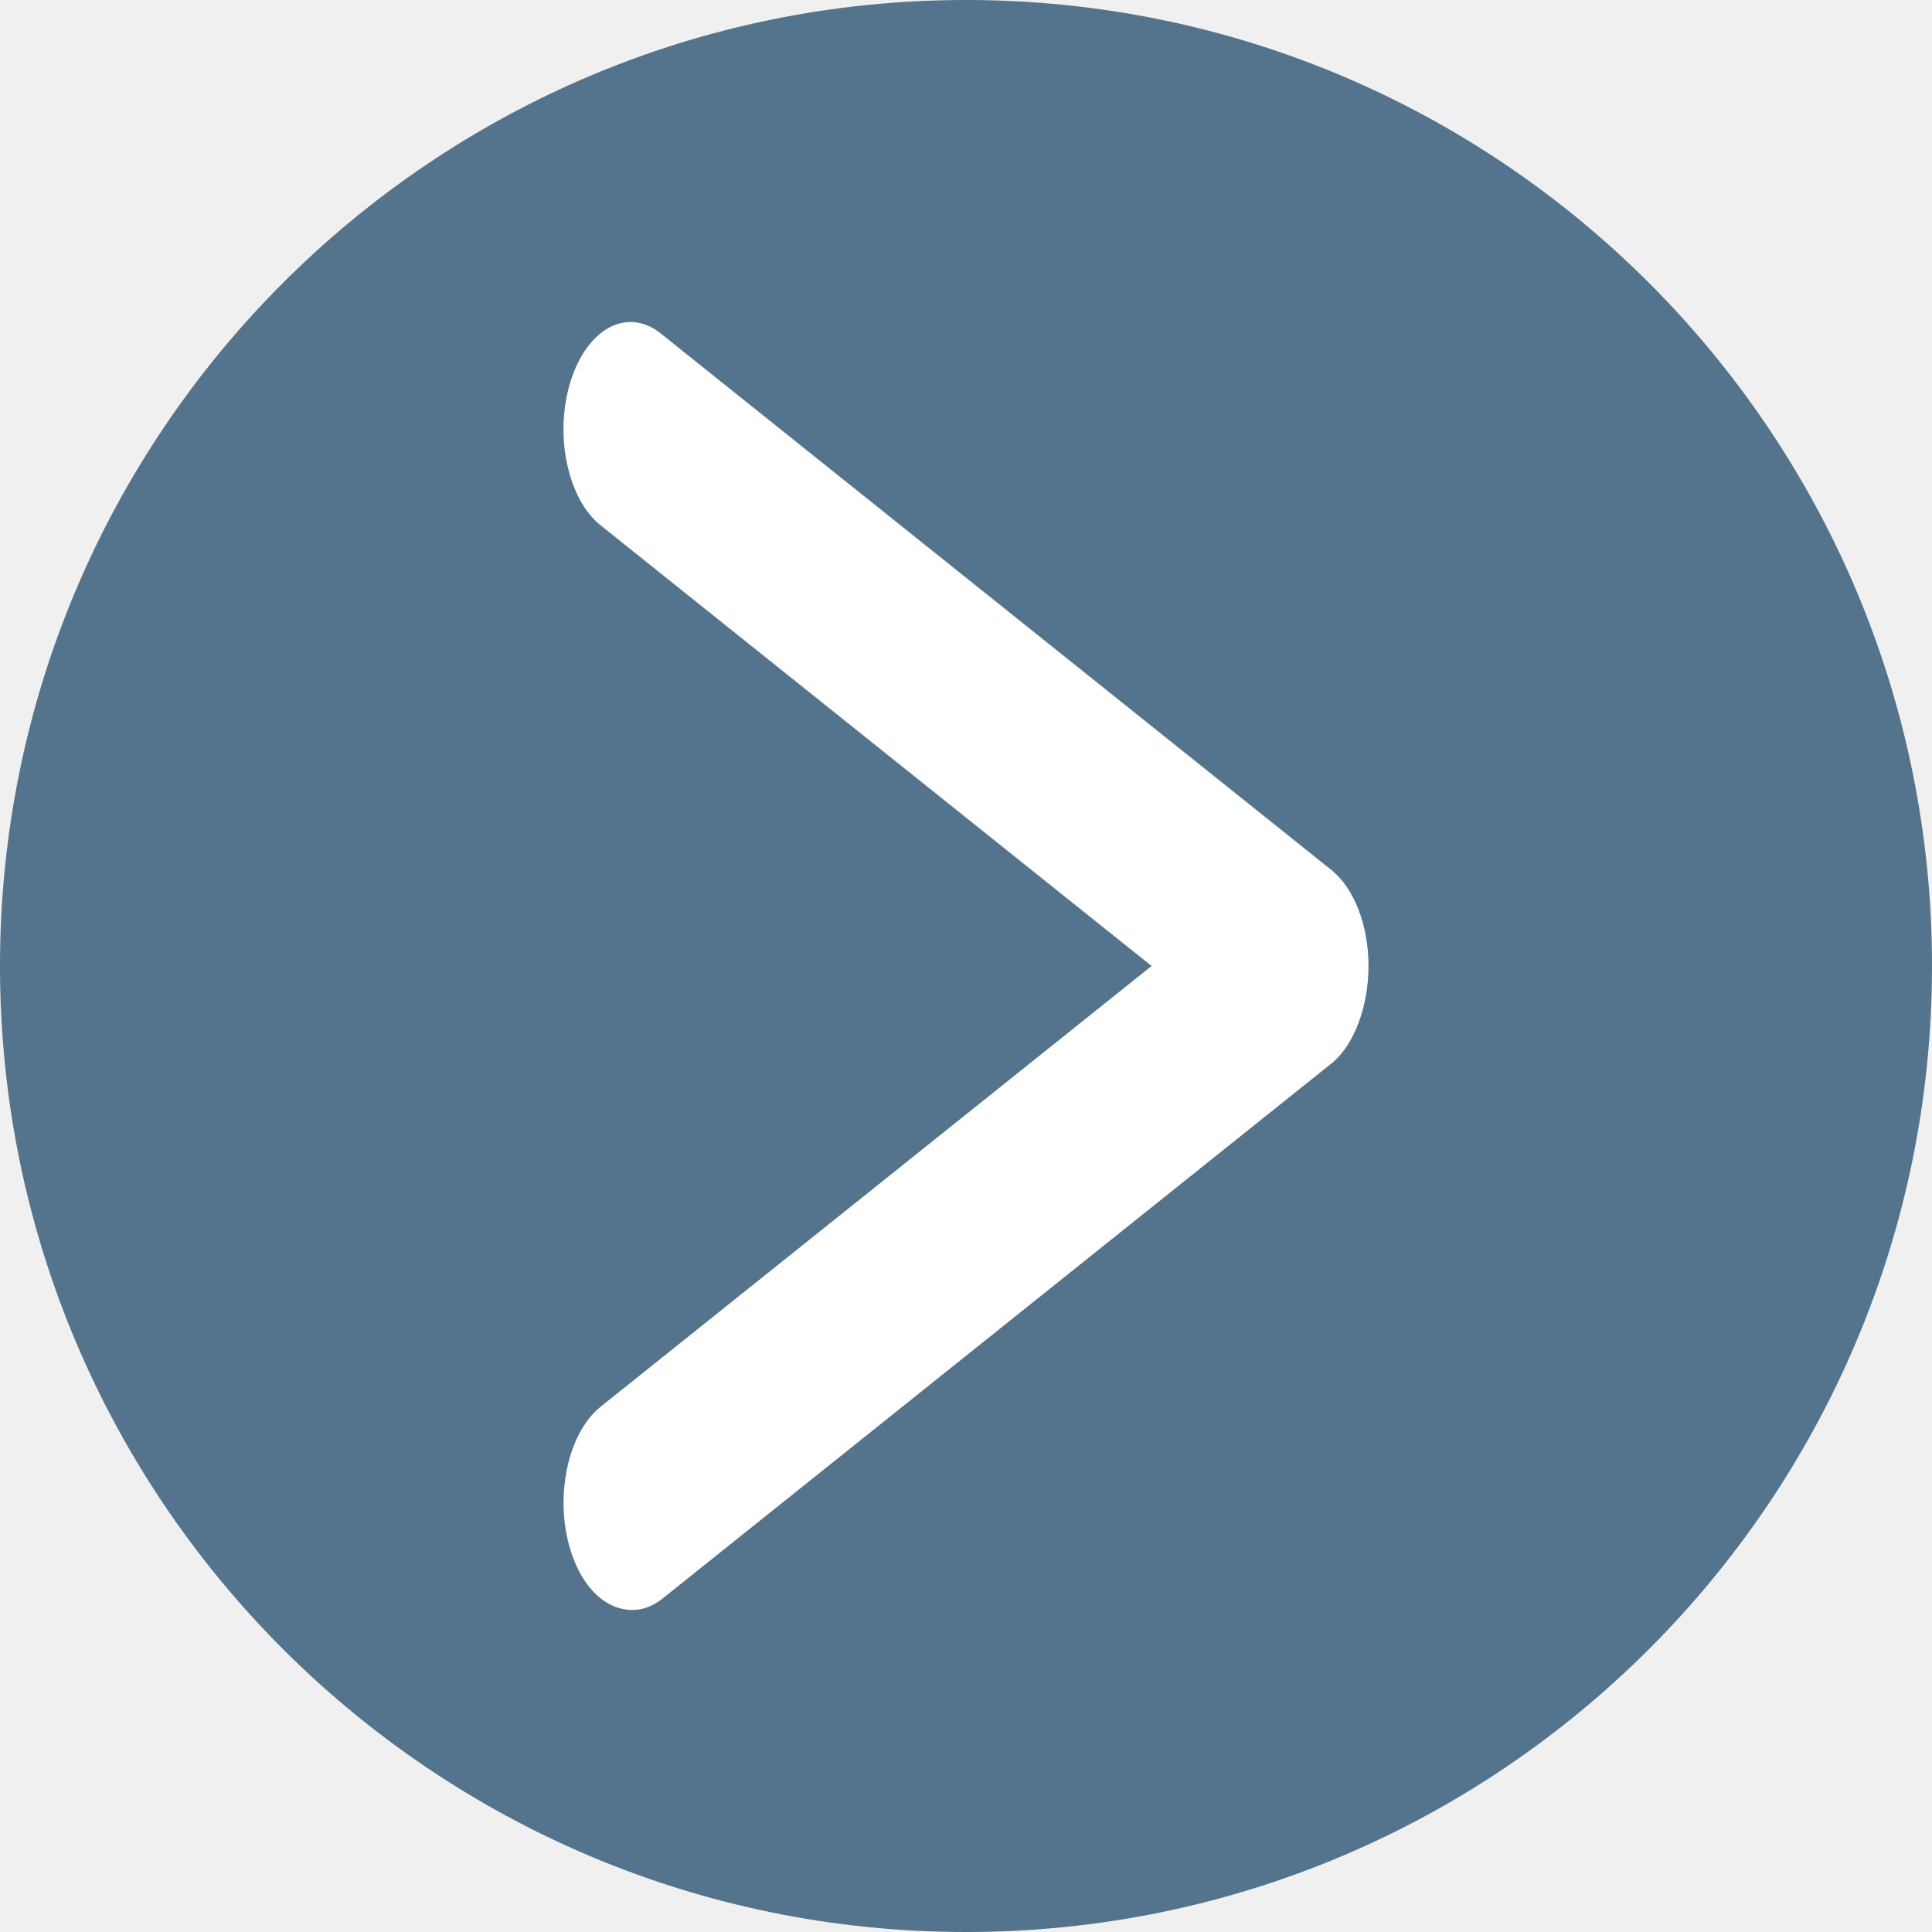
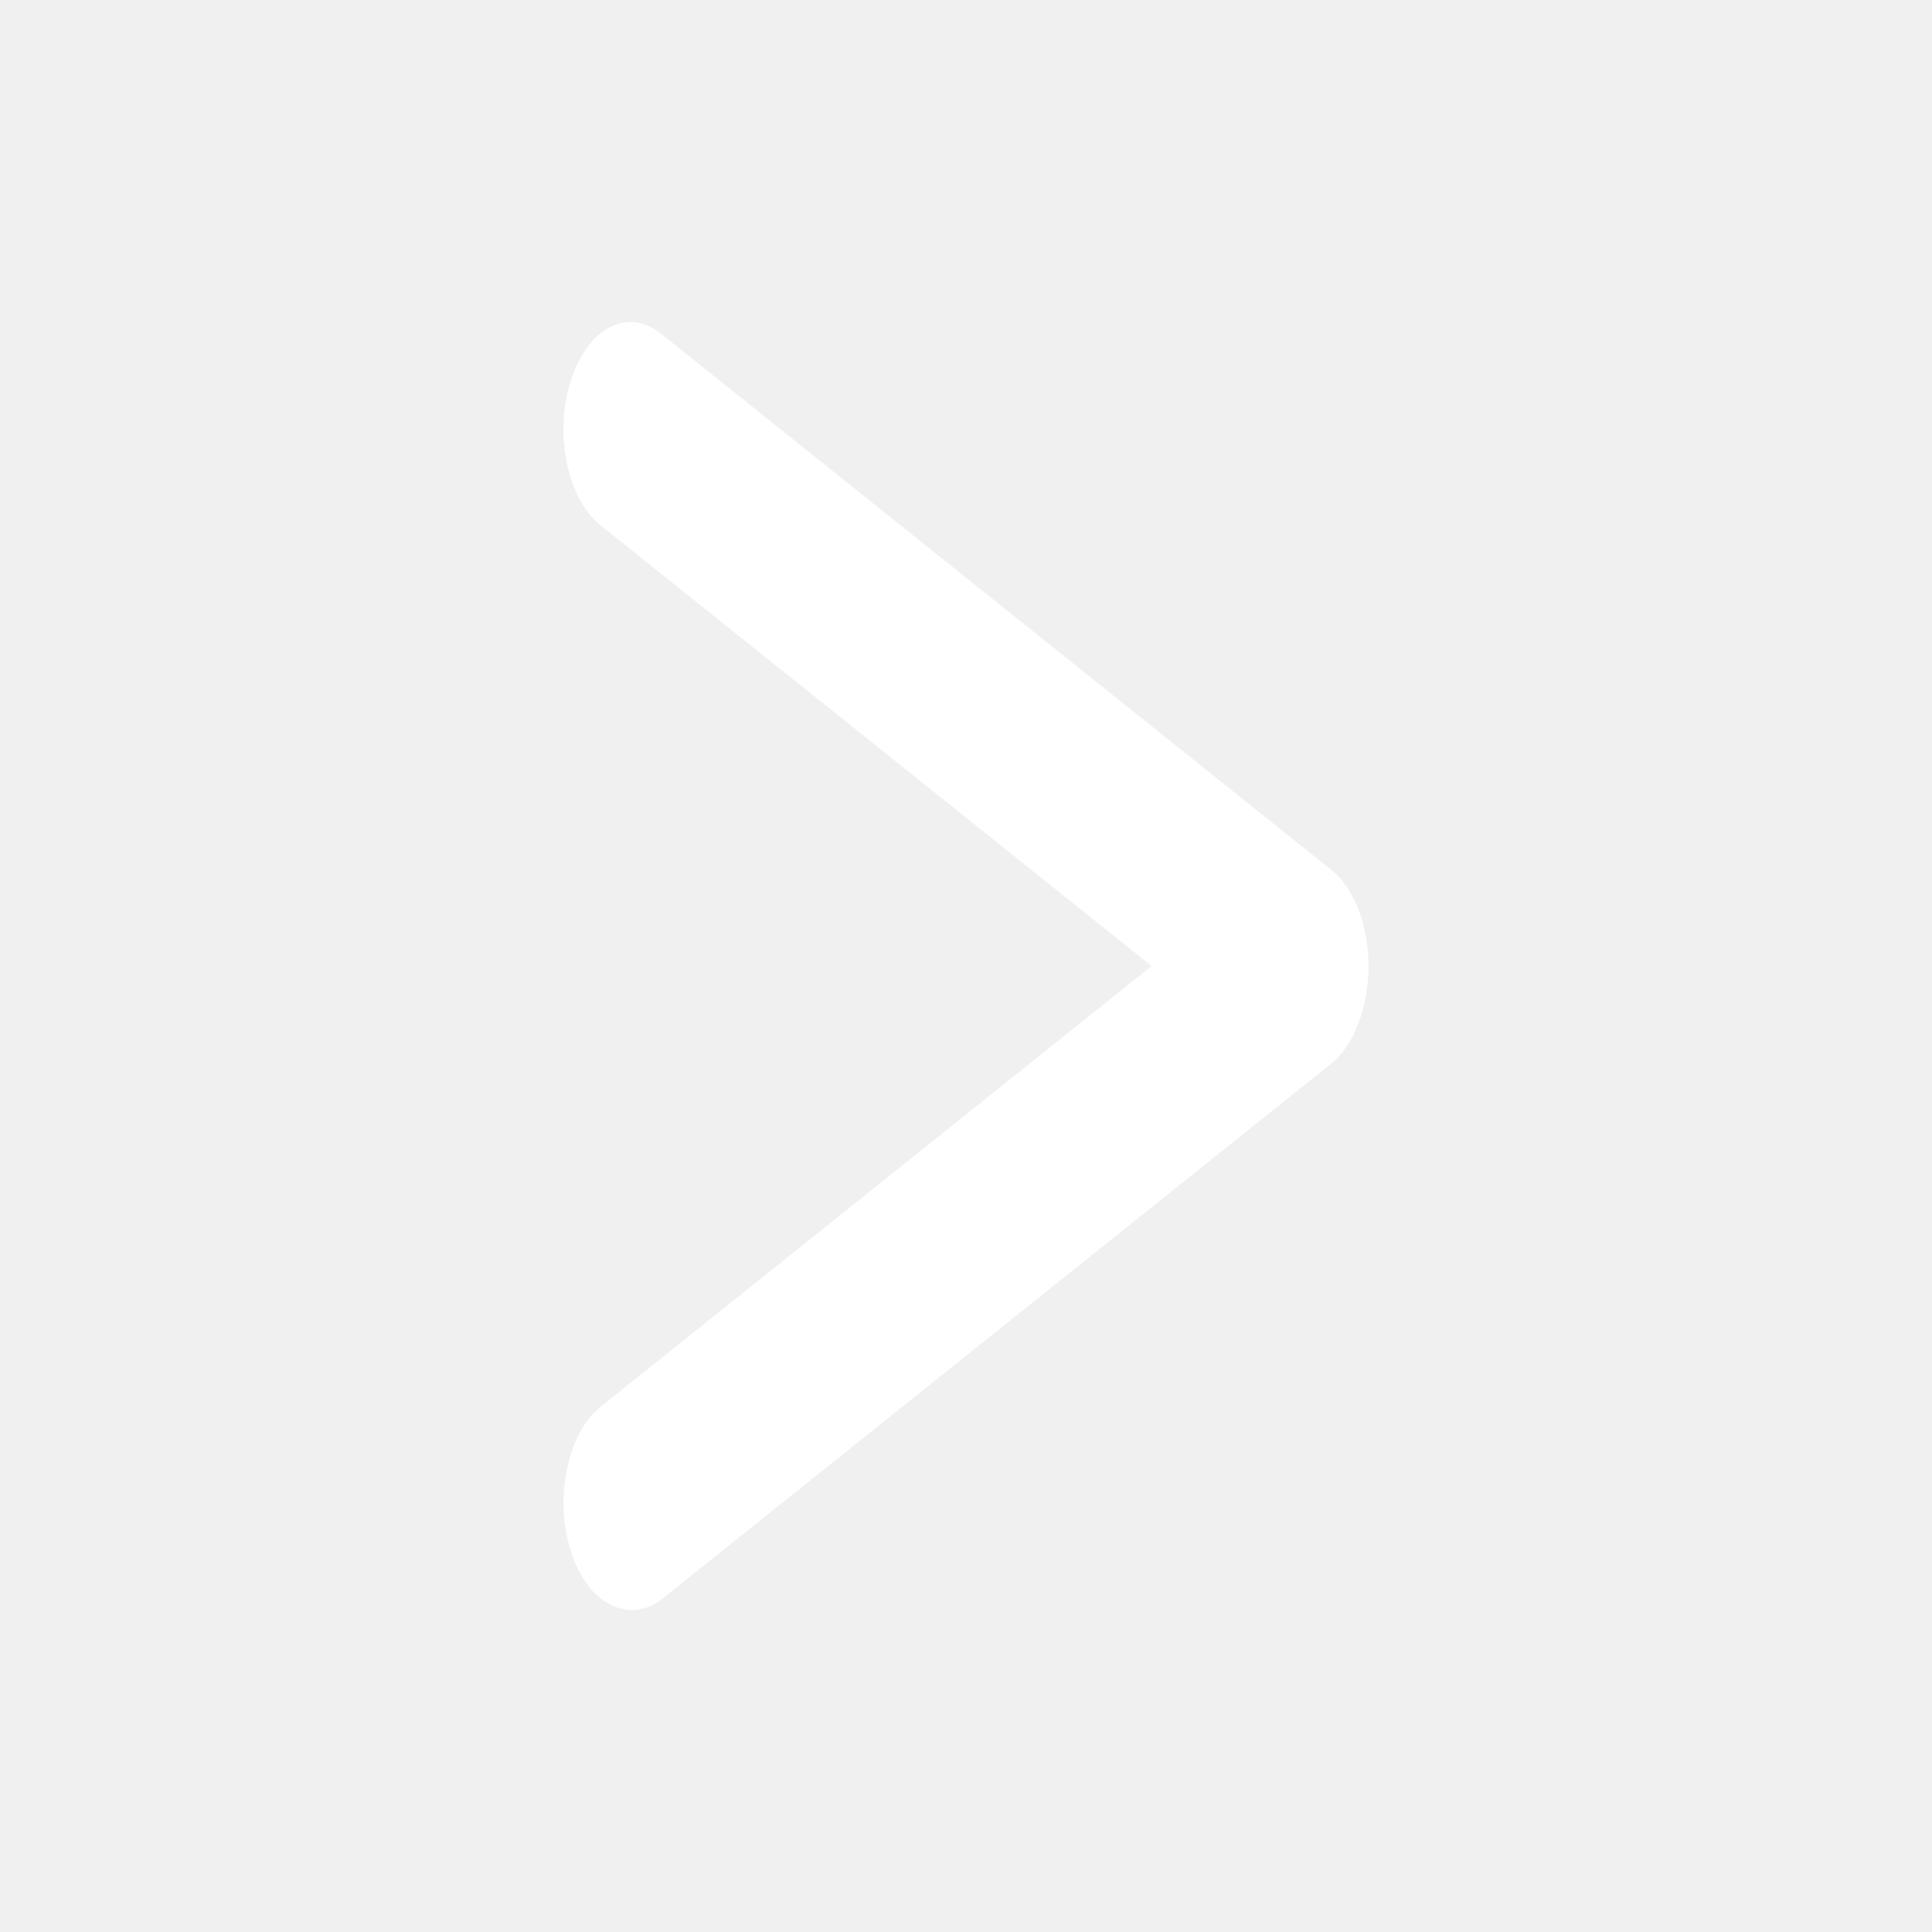
<svg xmlns="http://www.w3.org/2000/svg" width="24" height="24" viewBox="0 0 24 24" fill="none">
-   <circle cx="12" cy="12" r="12" fill="#54738C" />
+   <circle cx="12" cy="12" r="12" />
  <path d="M7.857 20C7.982 20 8.109 19.954 8.229 19.859L16.562 13.193C16.822 12.966 17 12.504 17 12C17 11.494 16.822 11.034 16.539 10.807L8.206 4.141C7.793 3.812 7.294 4.078 7.088 4.737C6.882 5.396 7.049 6.196 7.461 6.526L14.305 12L7.461 17.475C7.05 17.804 6.883 18.605 7.089 19.264C7.235 19.729 7.529 20 7.857 20Z" fill="white" />
</svg>
